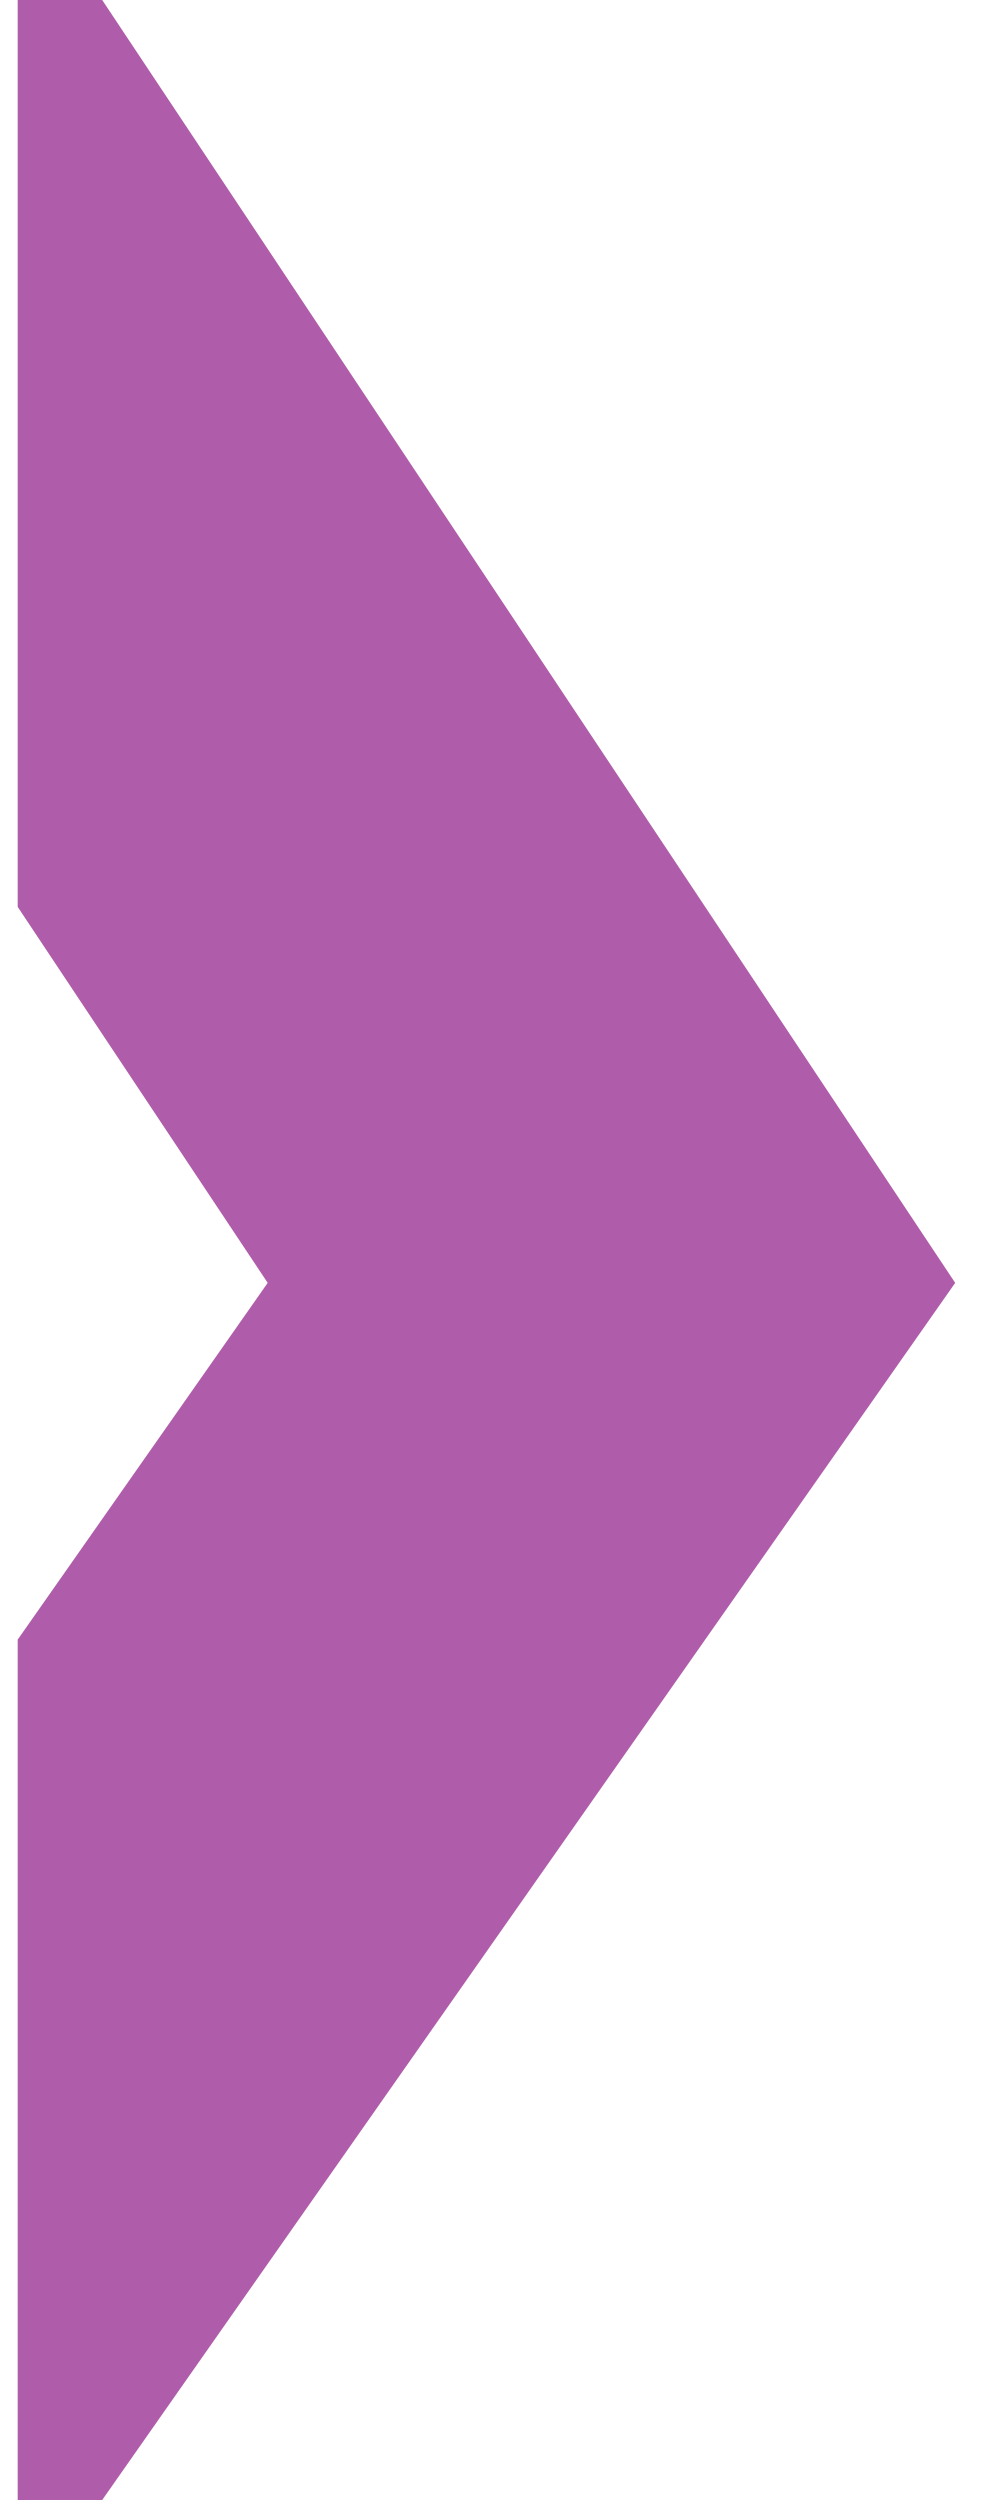
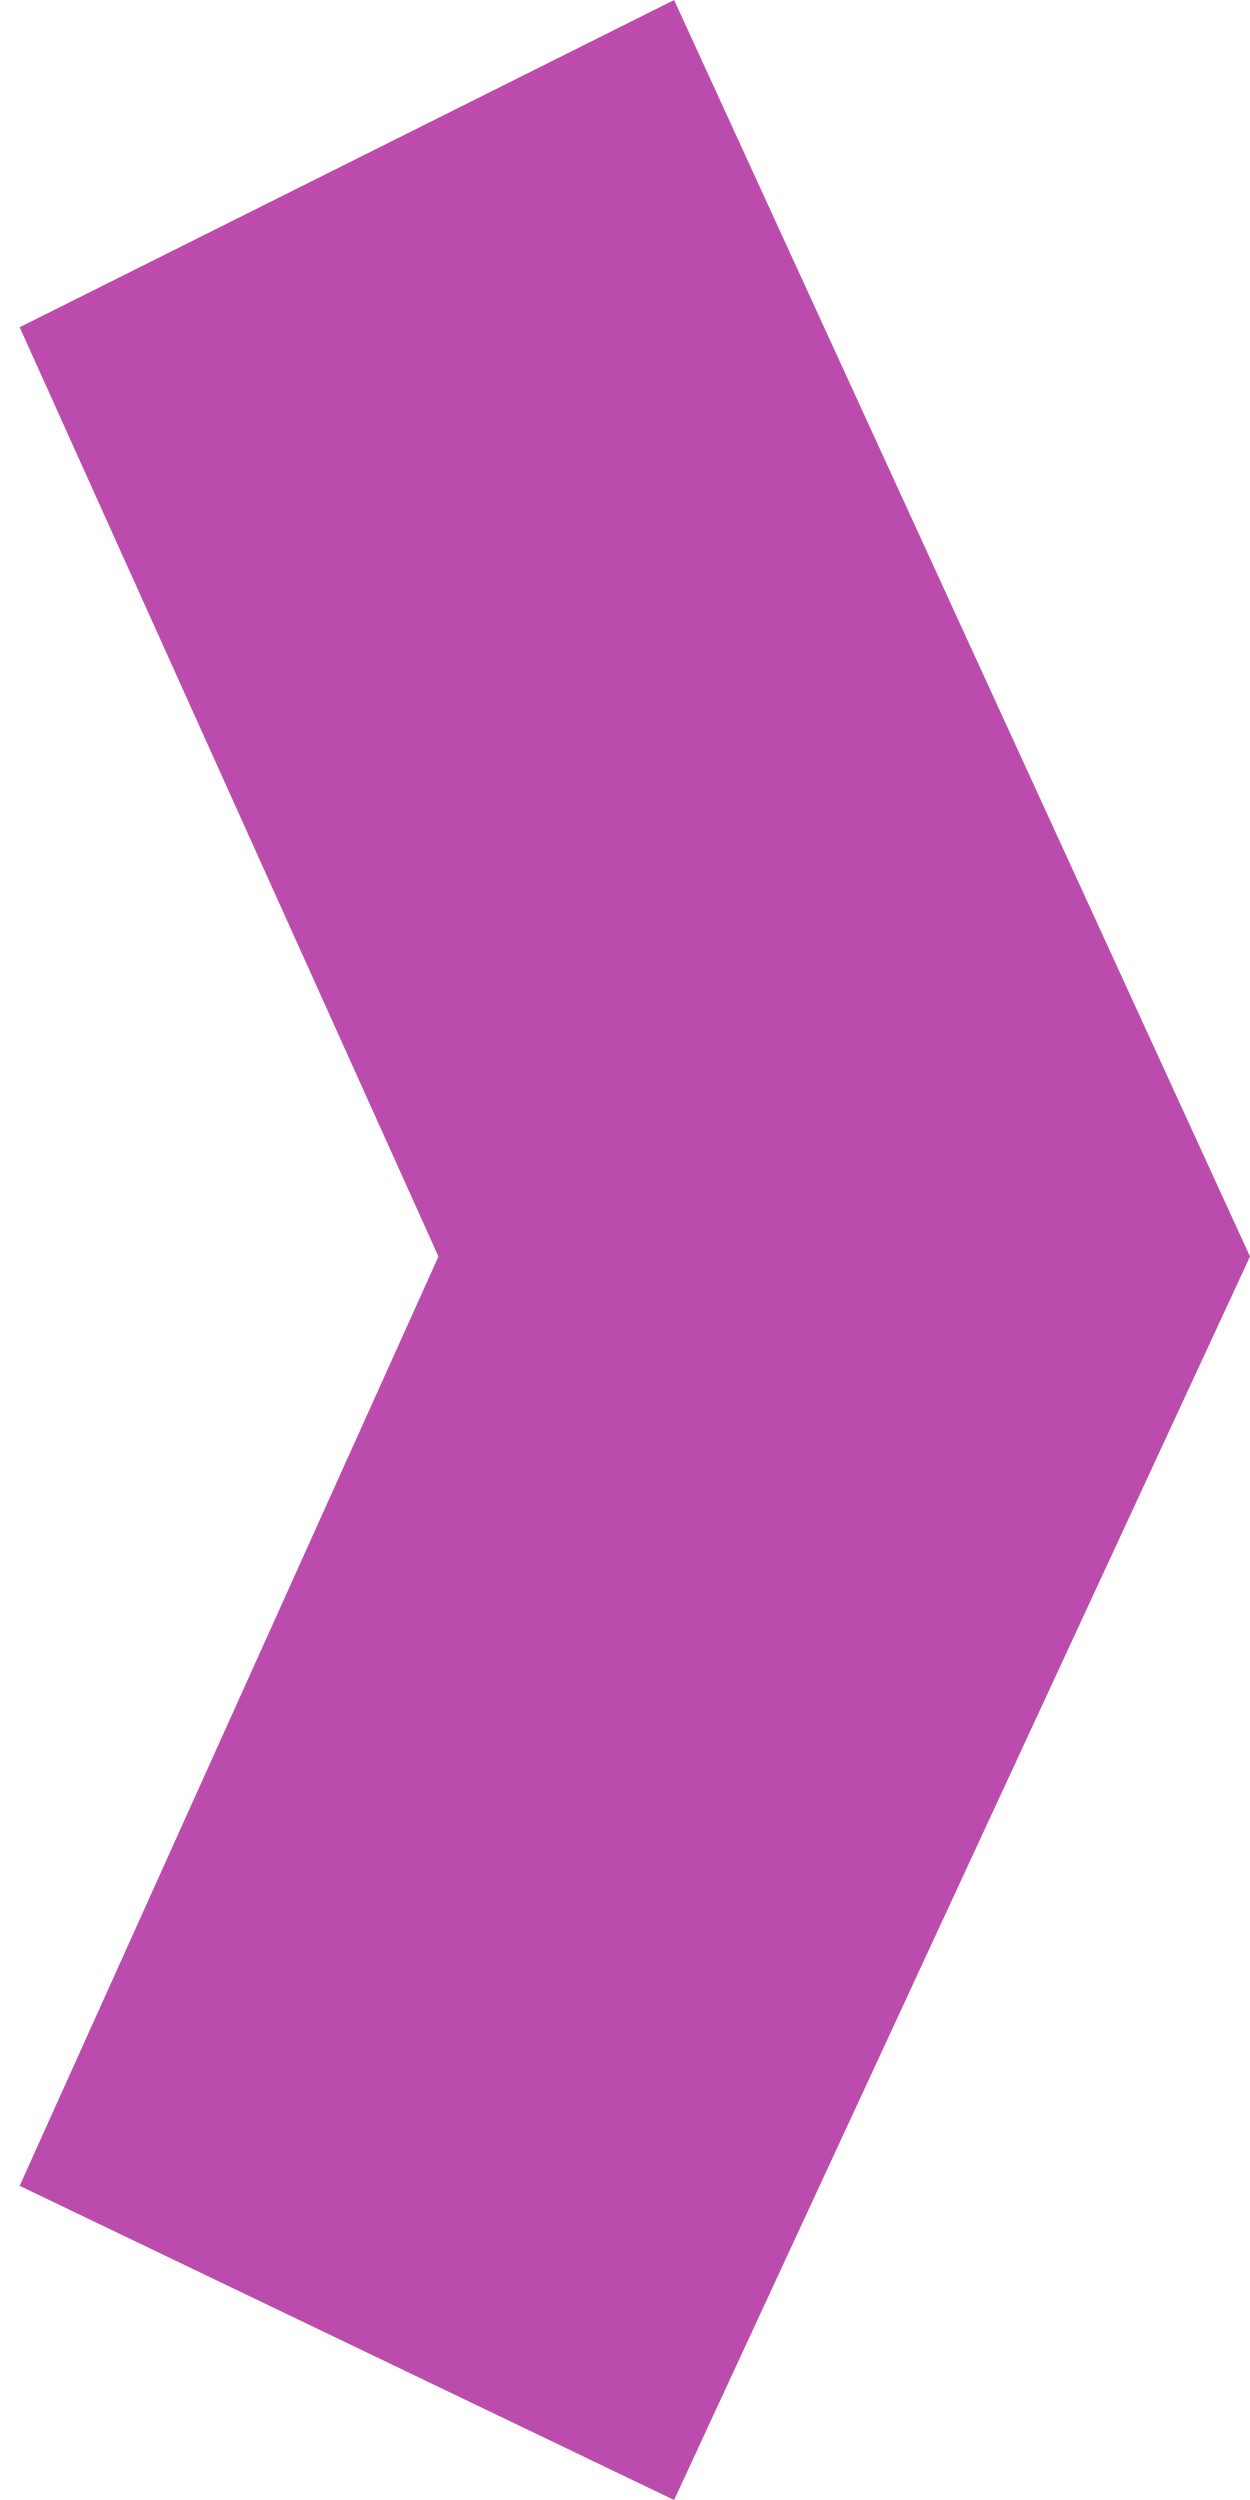
- <svg xmlns="http://www.w3.org/2000/svg" width="16" height="40" viewBox="0 0 16 40" fill="none">
-   <path fill-rule="evenodd" clip-rule="evenodd" d="M1.635 0H0.283V14.51L4.283 20.526L0.283 26.234V40H1.635L15.283 20.526L1.635 0Z" fill="#AF5CAA" />
+ <svg xmlns="http://www.w3.org/2000/svg" width="18" height="36" viewBox="0 0 18 36" fill="none">
+   <path d="M0.283 31.476L9.707 36L18 18.094L9.707 3.08968e-06L0.283 4.712L6.314 18.094L0.283 31.476Z" fill="#BB4BAD" />
</svg>
